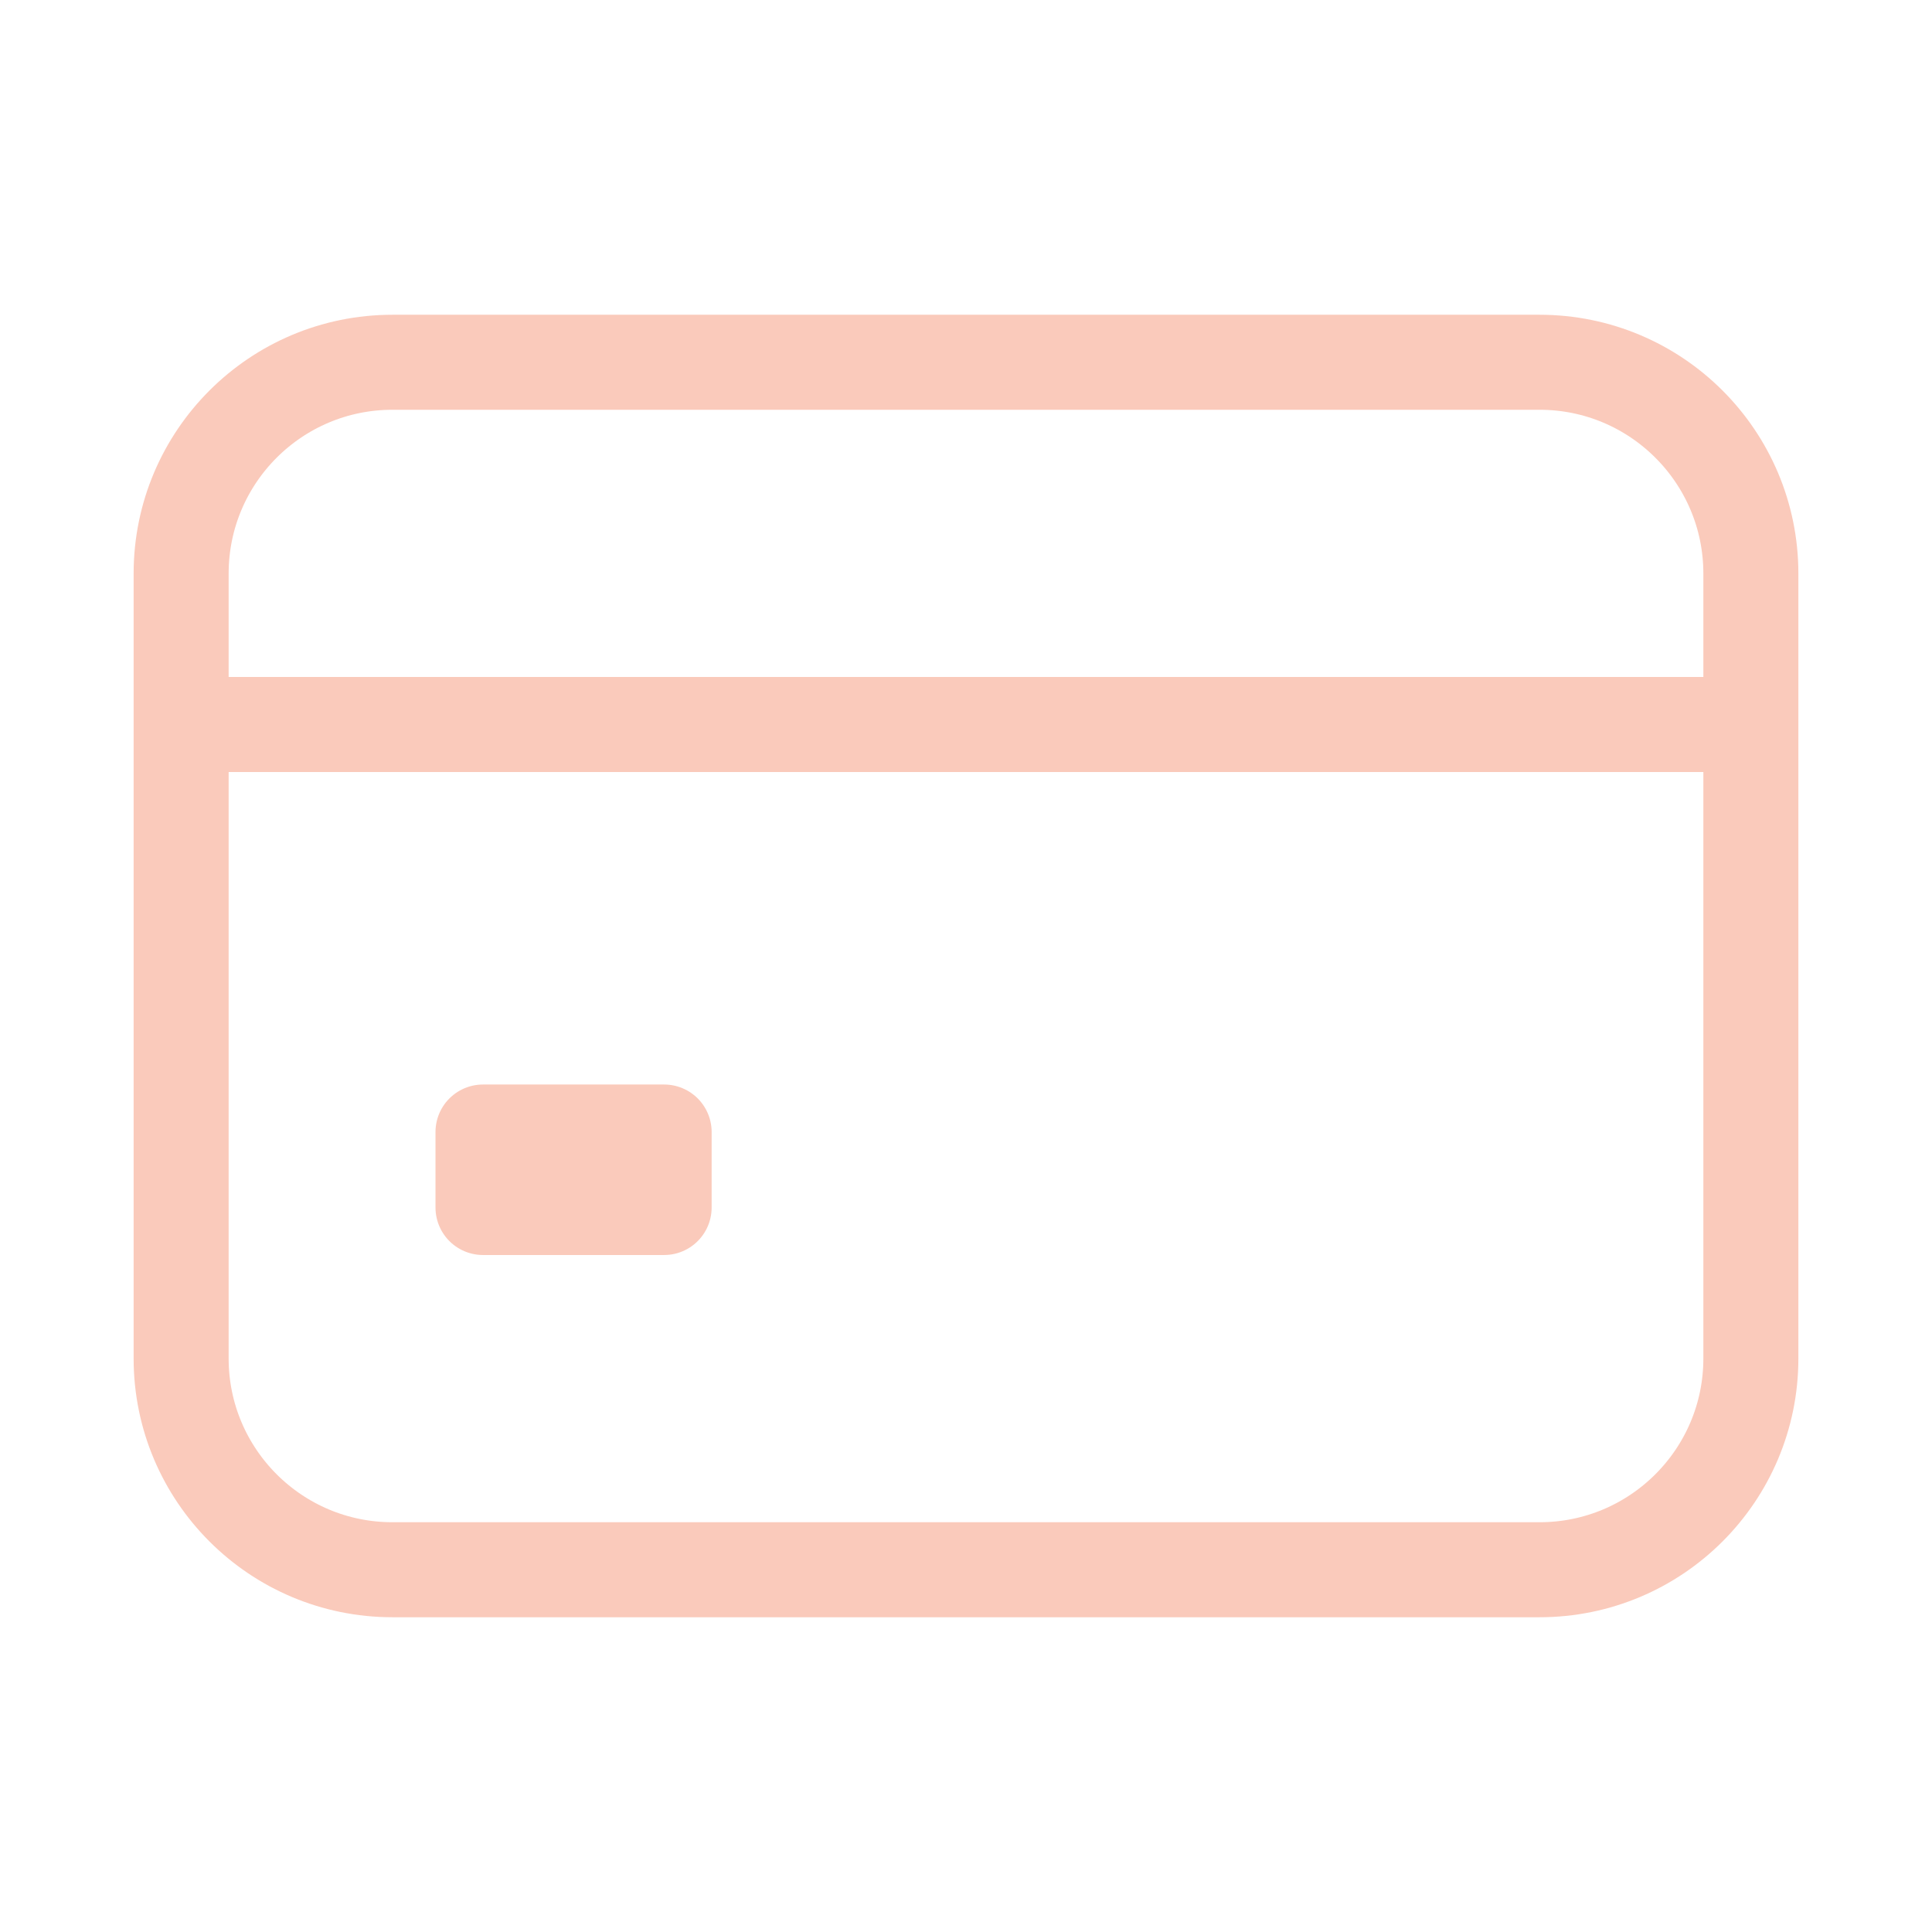
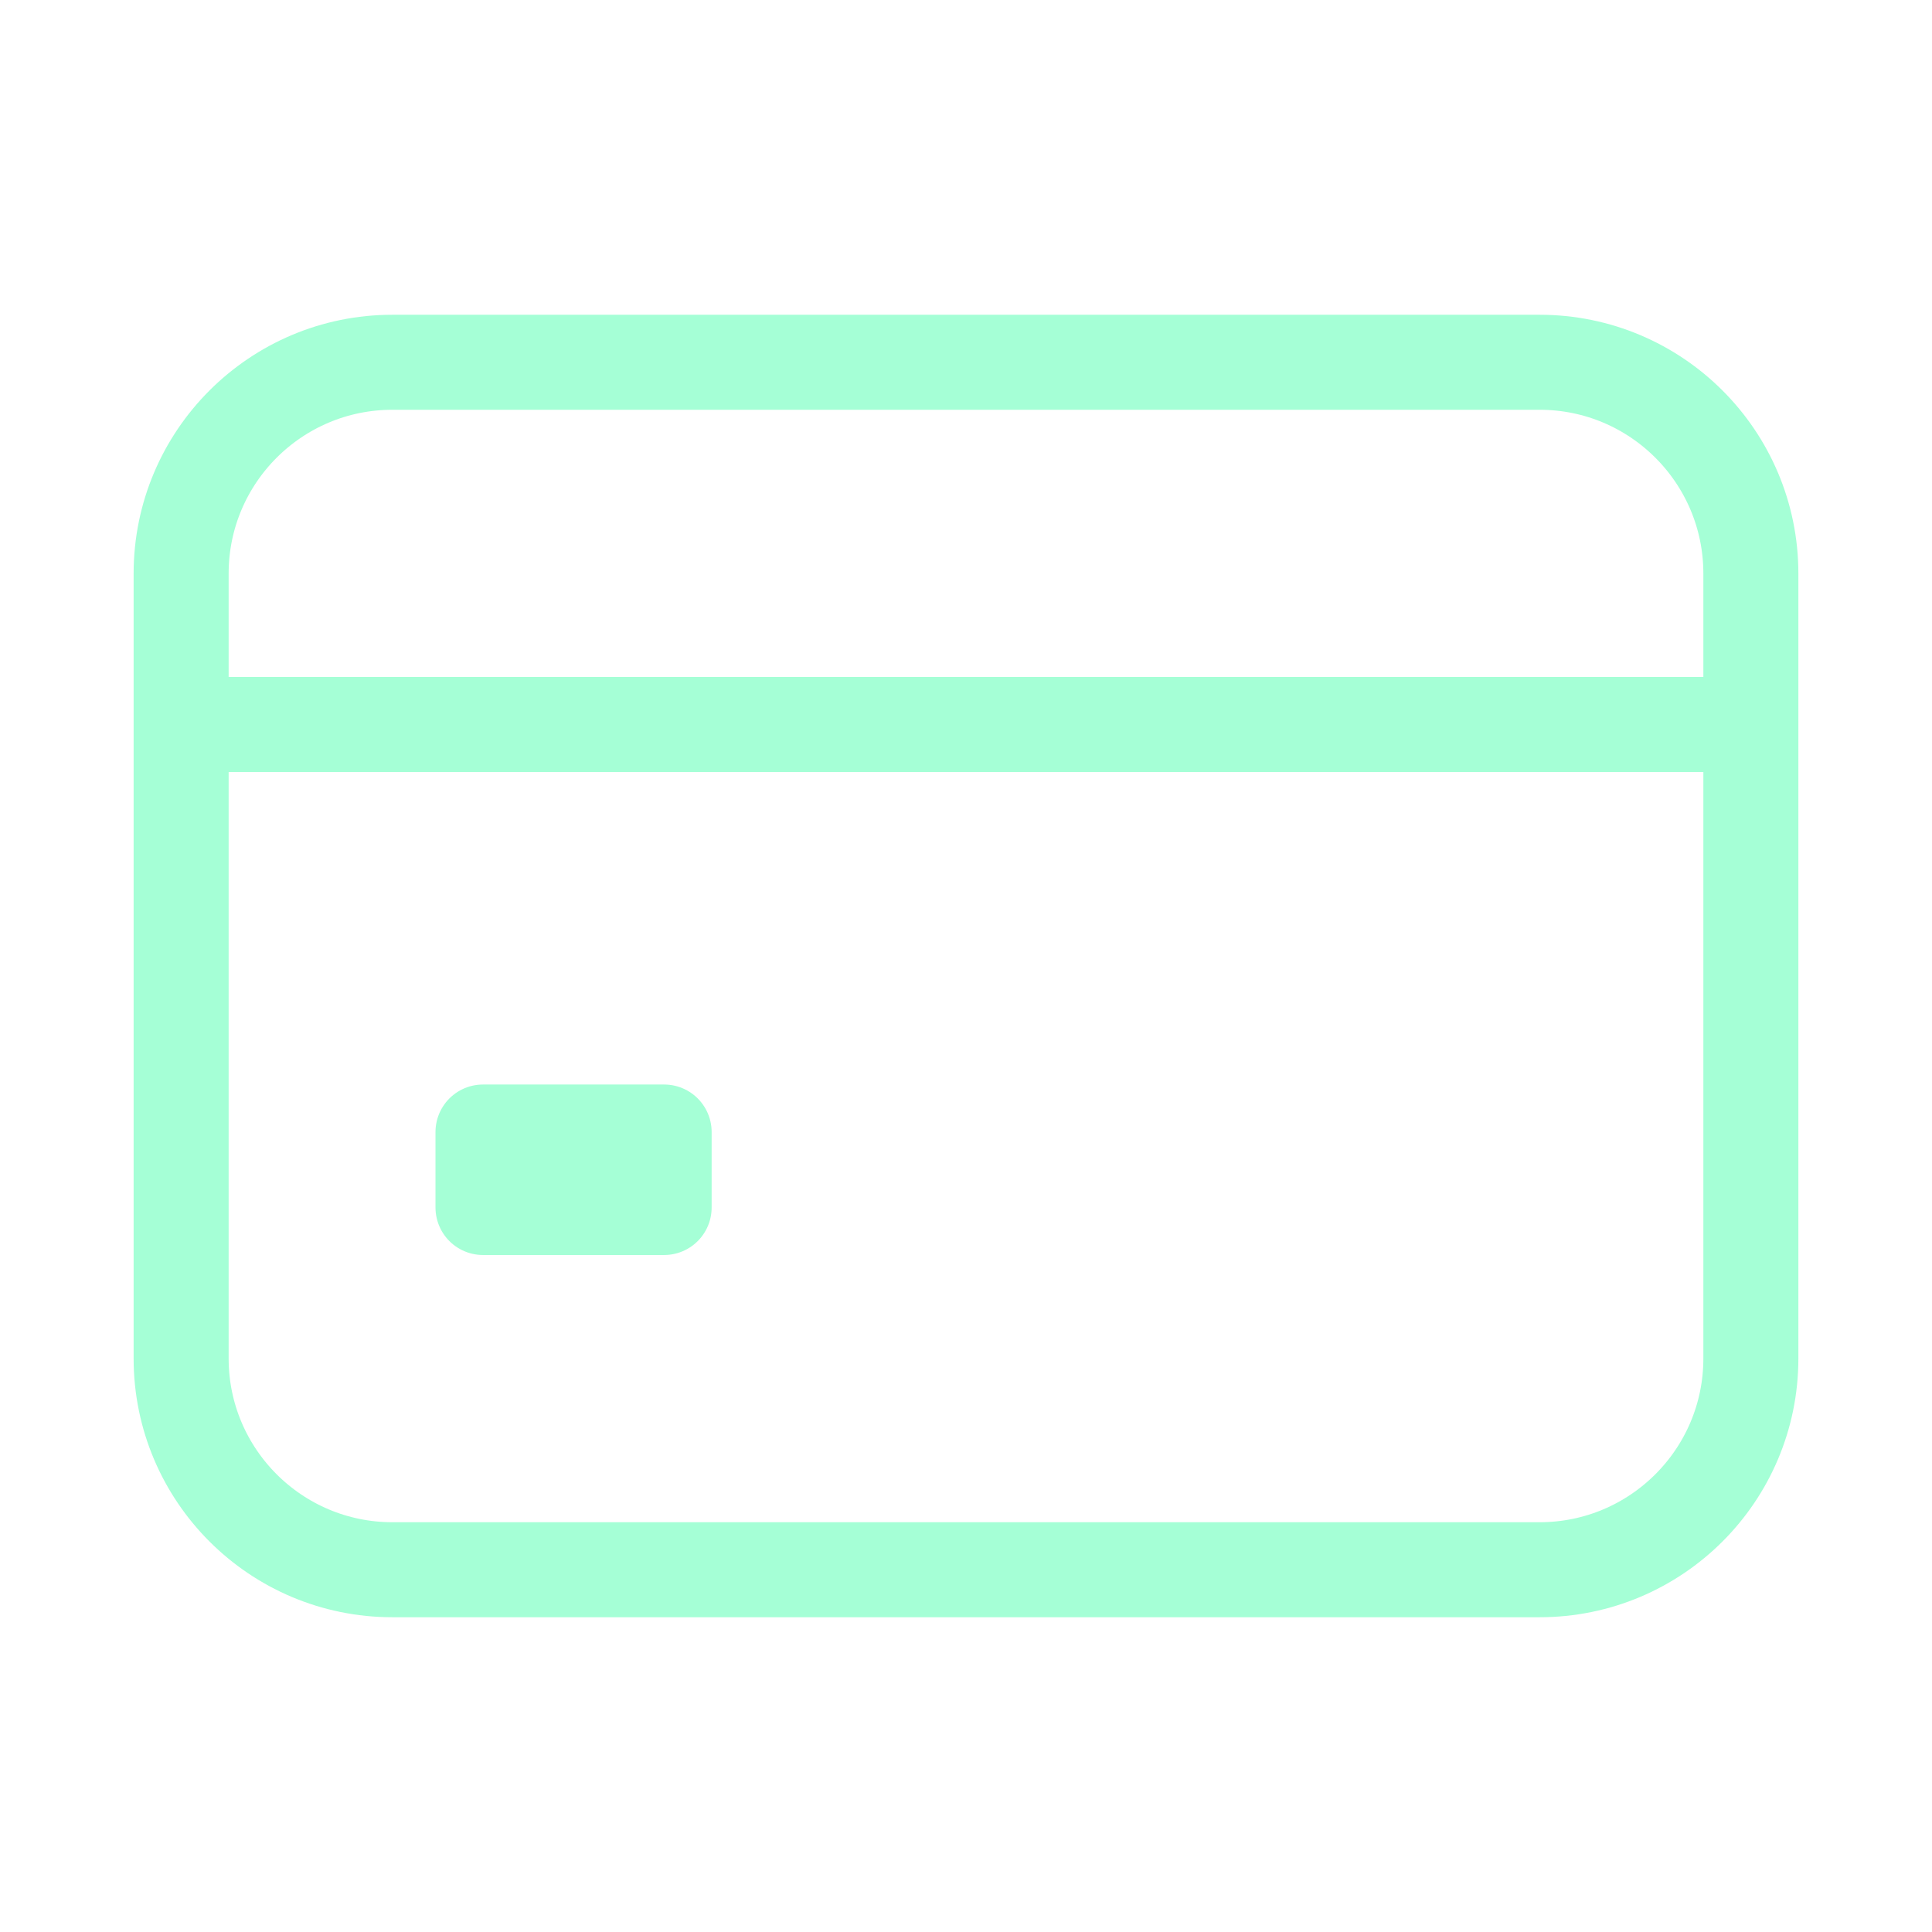
<svg xmlns="http://www.w3.org/2000/svg" width="61" height="61" viewBox="0 0 61 61" fill="none">
-   <path d="M48.609 11.438H12.391C8.706 11.438 5.719 14.425 5.719 18.109V42.891C5.719 46.575 8.706 49.562 12.391 49.562H48.609C52.294 49.562 55.281 46.575 55.281 42.891V18.109C55.281 14.425 52.294 11.438 48.609 11.438Z" stroke="#FACABB" stroke-width="3" stroke-linecap="round" stroke-linejoin="round" />
-   <path d="M5.719 22.875H55.281" stroke="#FACABB" stroke-width="3" stroke-linejoin="round" />
-   <path d="M20.969 35.742H15.25V38.125H20.969V35.742Z" stroke="#FACABB" stroke-width="3" stroke-linejoin="round" />
+   <path d="M48.609 11.438H12.391C8.706 11.438 5.719 14.425 5.719 18.109V42.891C5.719 46.575 8.706 49.562 12.391 49.562H48.609C52.294 49.562 55.281 46.575 55.281 42.891V18.109C55.281 14.425 52.294 11.438 48.609 11.438Z" stroke="#A5FFD6" stroke-width="3" stroke-linecap="round" stroke-linejoin="round" />
+   <path d="M5.719 22.875H55.281" stroke="#A5FFD6" stroke-width="3" stroke-linejoin="round" />
+   <path d="M20.969 35.742H15.25V38.125H20.969V35.742Z" stroke="#A5FFD6" stroke-width="3" stroke-linejoin="round" />
</svg>
